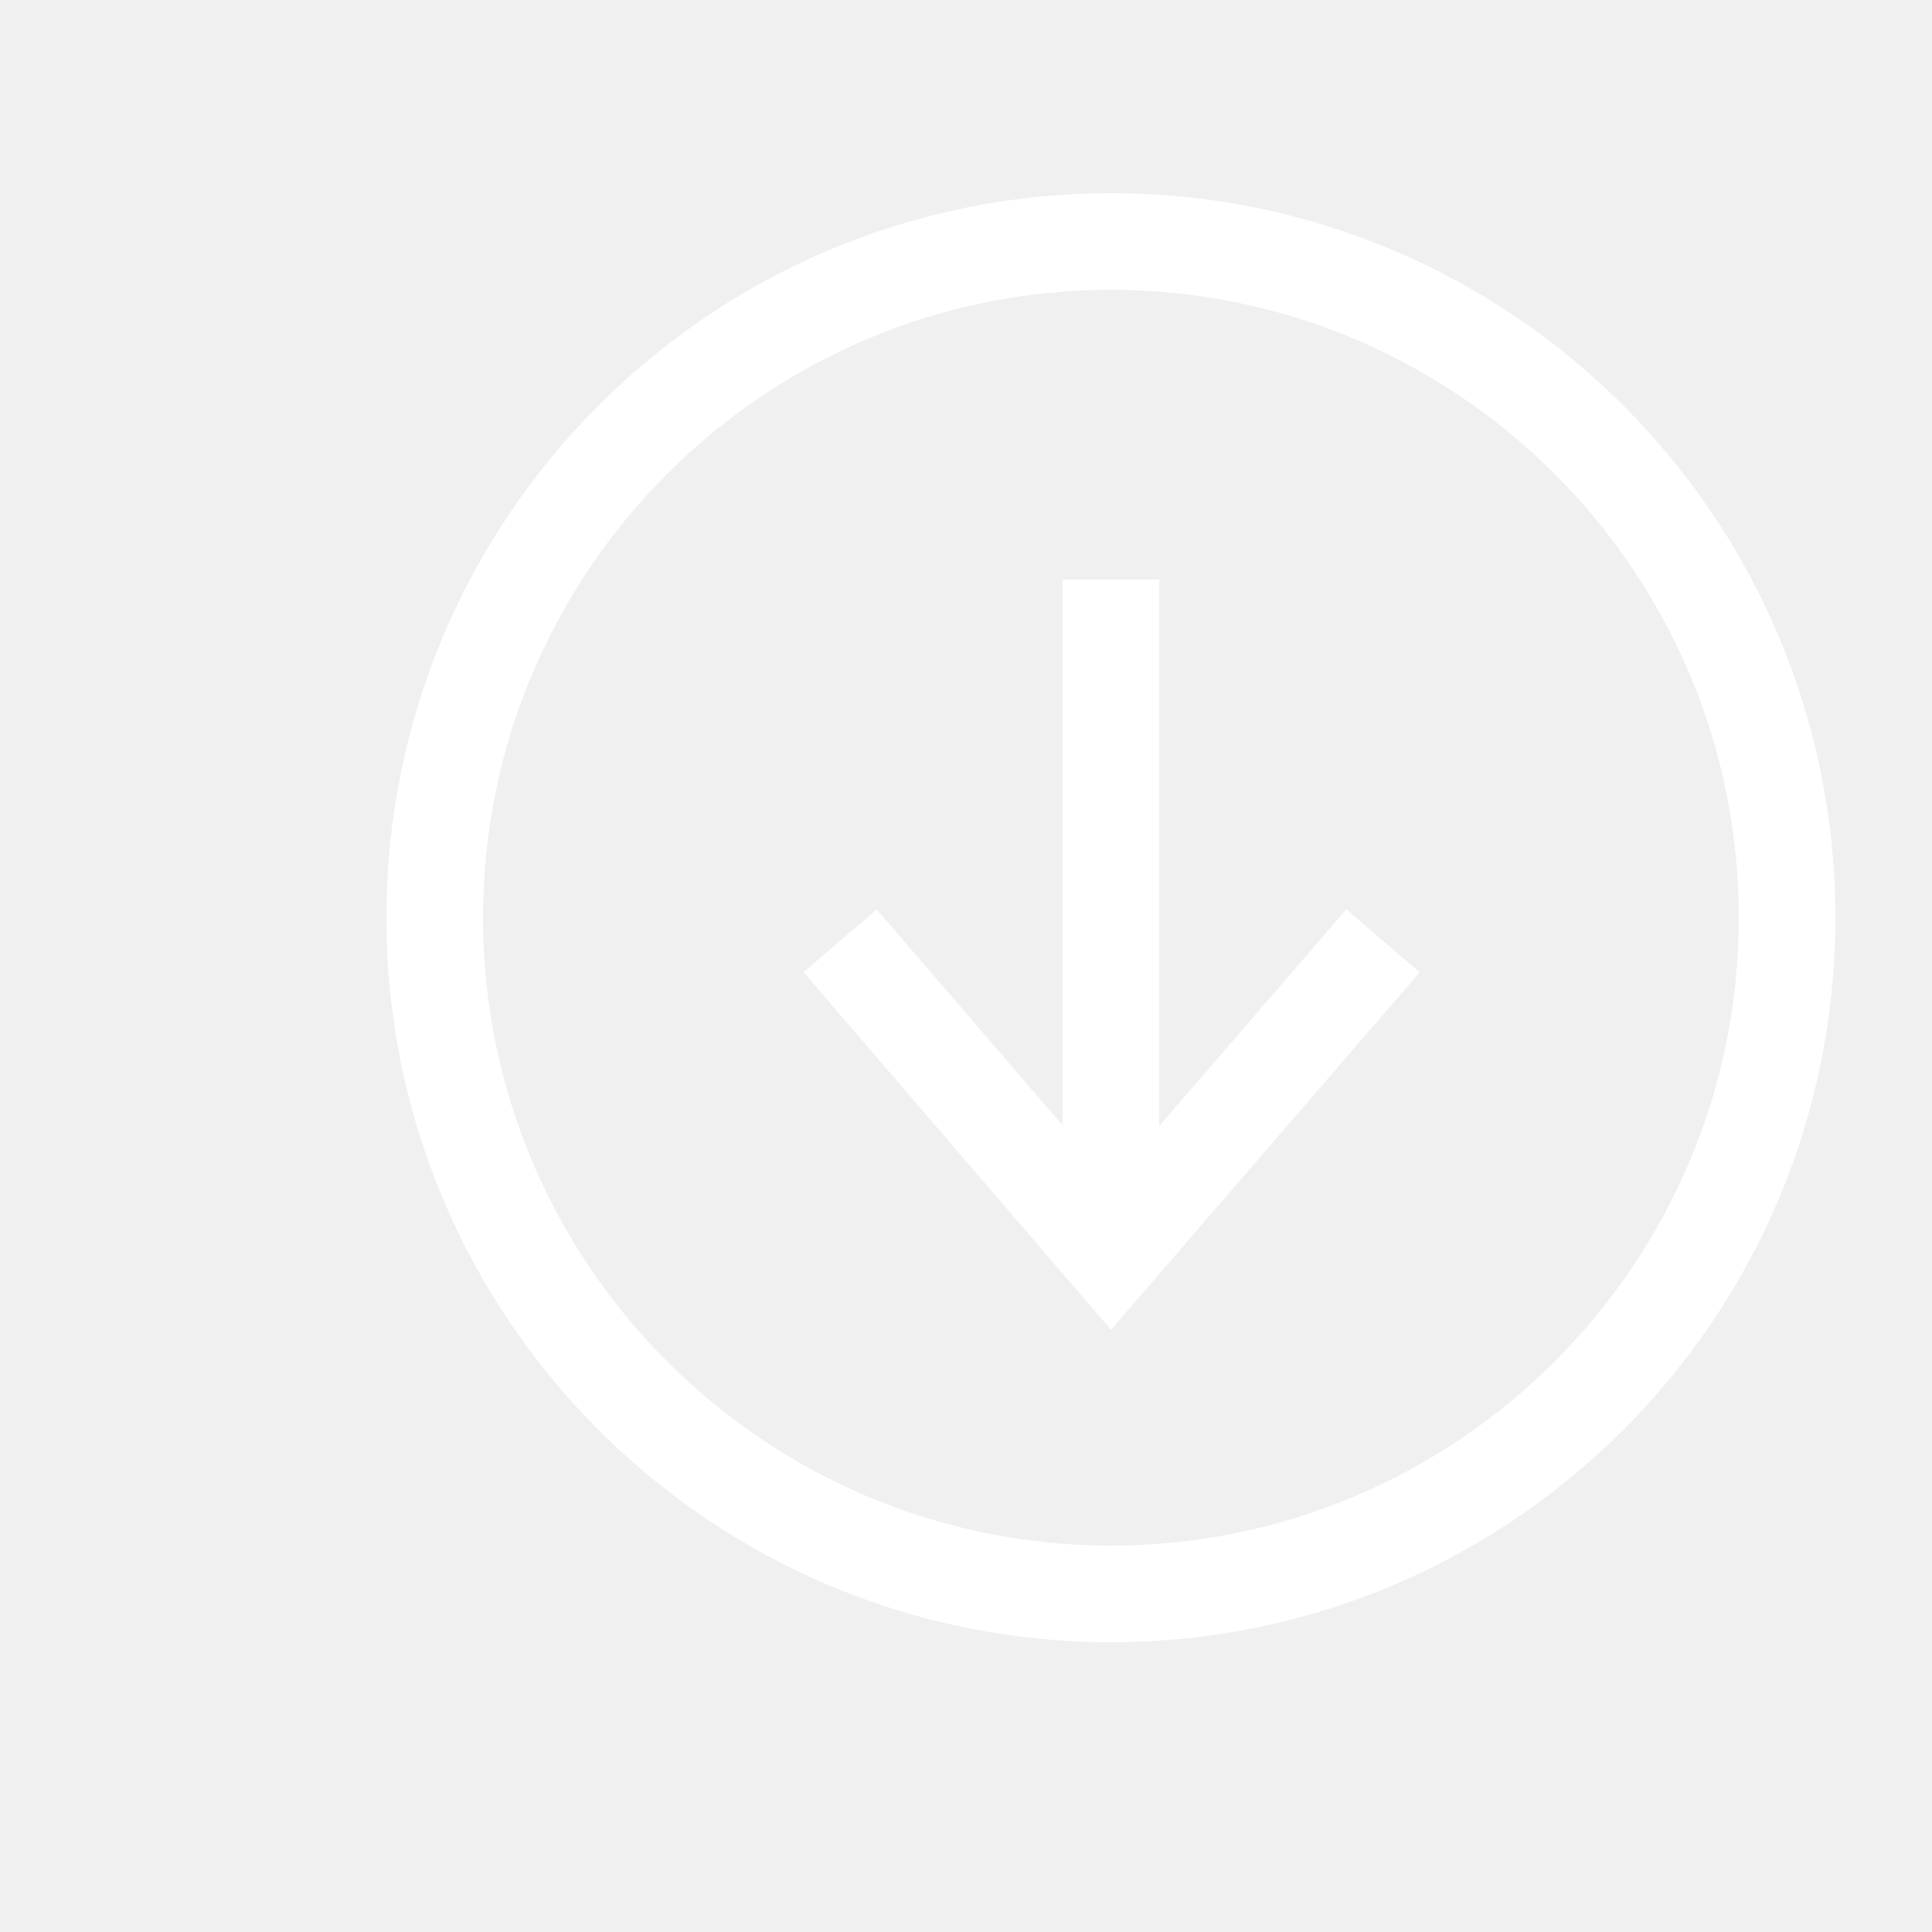
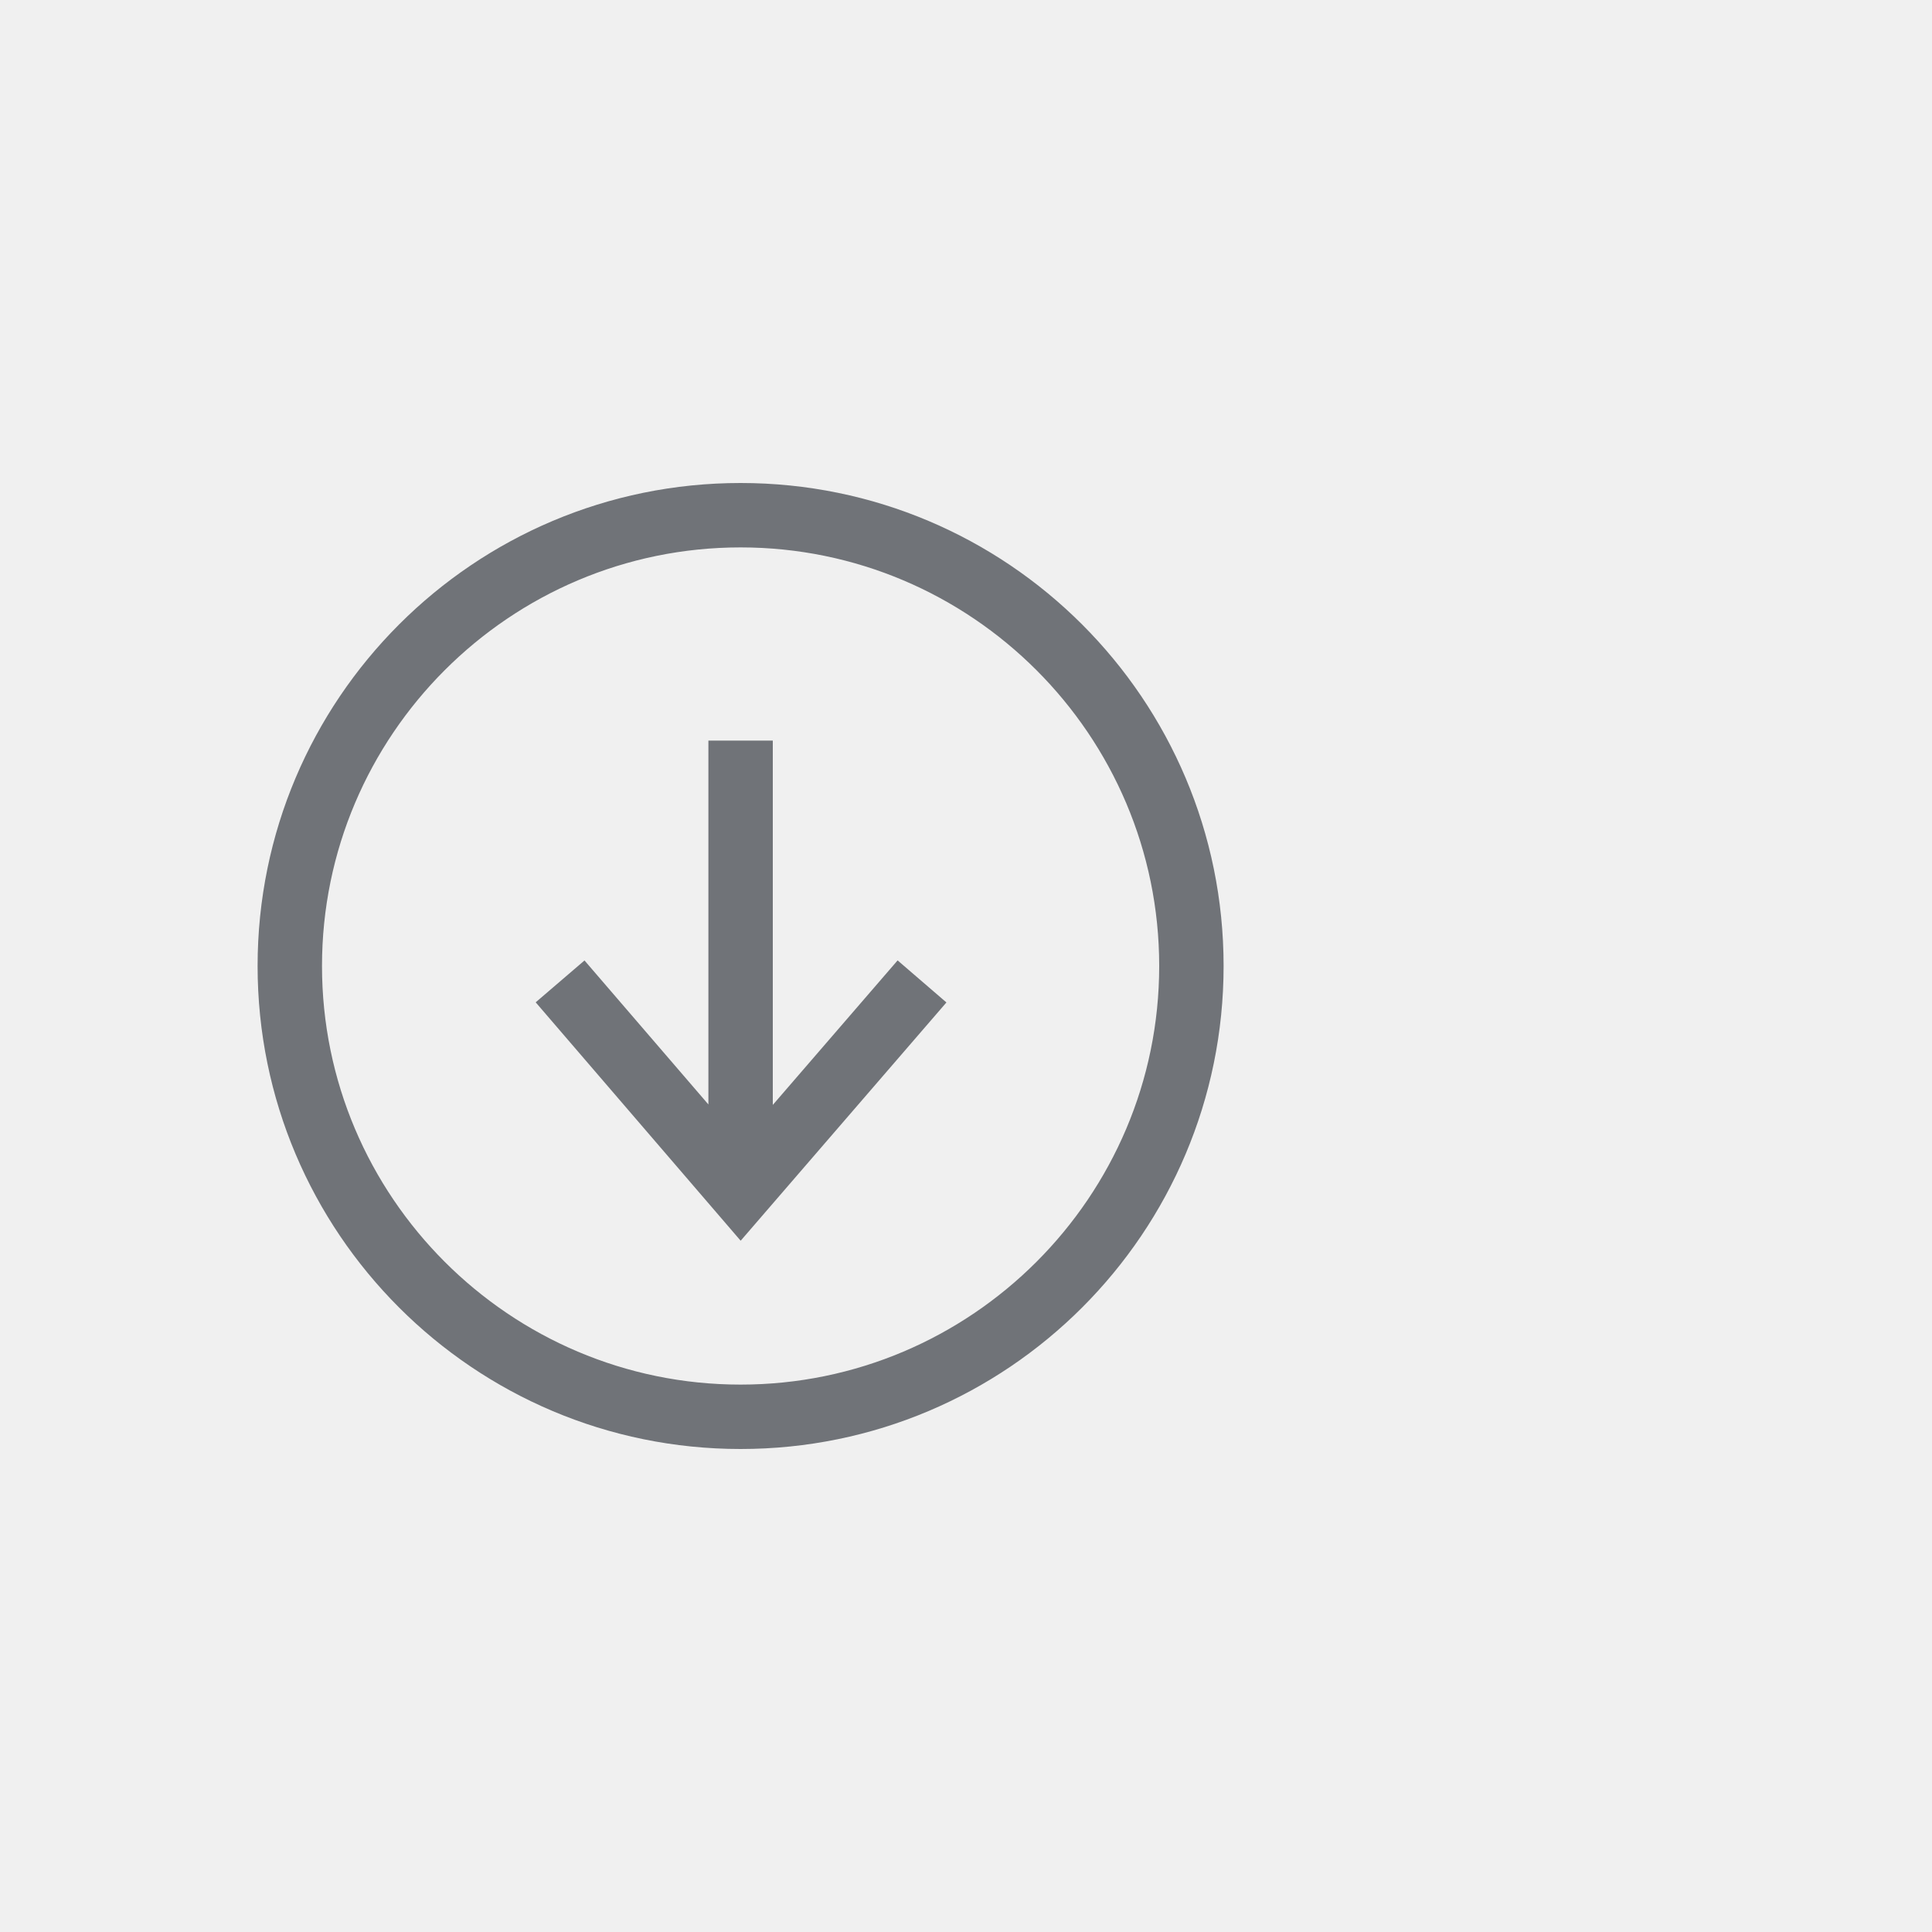
- <svg xmlns="http://www.w3.org/2000/svg" viewBox="0 0 20 20">
-   <path d="M12 11.657V6h-1v5.65L9.076 9.414l-.758.65 3.183 3.702 3.195-3.7-.758-.653L12 11.657zM11.5 2C7.358 2 4 5.358 4 9.5c0 4.142 3.358 7.5 7.5 7.5 4.142 0 7.5-3.358 7.5-7.5C19 5.358 15.642 2 11.5 2zm0 14C7.916 16 5 13.084 5 9.5S7.916 3 11.5 3 18 5.916 18 9.5 15.084 16 11.5 16z" fill="#ffffff" fill-rule="evenodd" />
+ <svg xmlns="http://www.w3.org/2000/svg" viewBox="0 -5.5 30 30">
+   <path d="M12 11.657V6h-1v5.65L9.076 9.414l-.758.65 3.183 3.702 3.195-3.7-.758-.653L12 11.657zM11.5 2C7.358 2 4 5.358 4 9.5c0 4.142 3.358 7.5 7.5 7.5 4.142 0 7.5-3.358 7.5-7.5C19 5.358 15.642 2 11.5 2zm0 14C7.916 16 5 13.084 5 9.5S7.916 3 11.5 3 18 5.916 18 9.5 15.084 16 11.5 16z" fill="#707378" fill-rule="evenodd" />
</svg>
